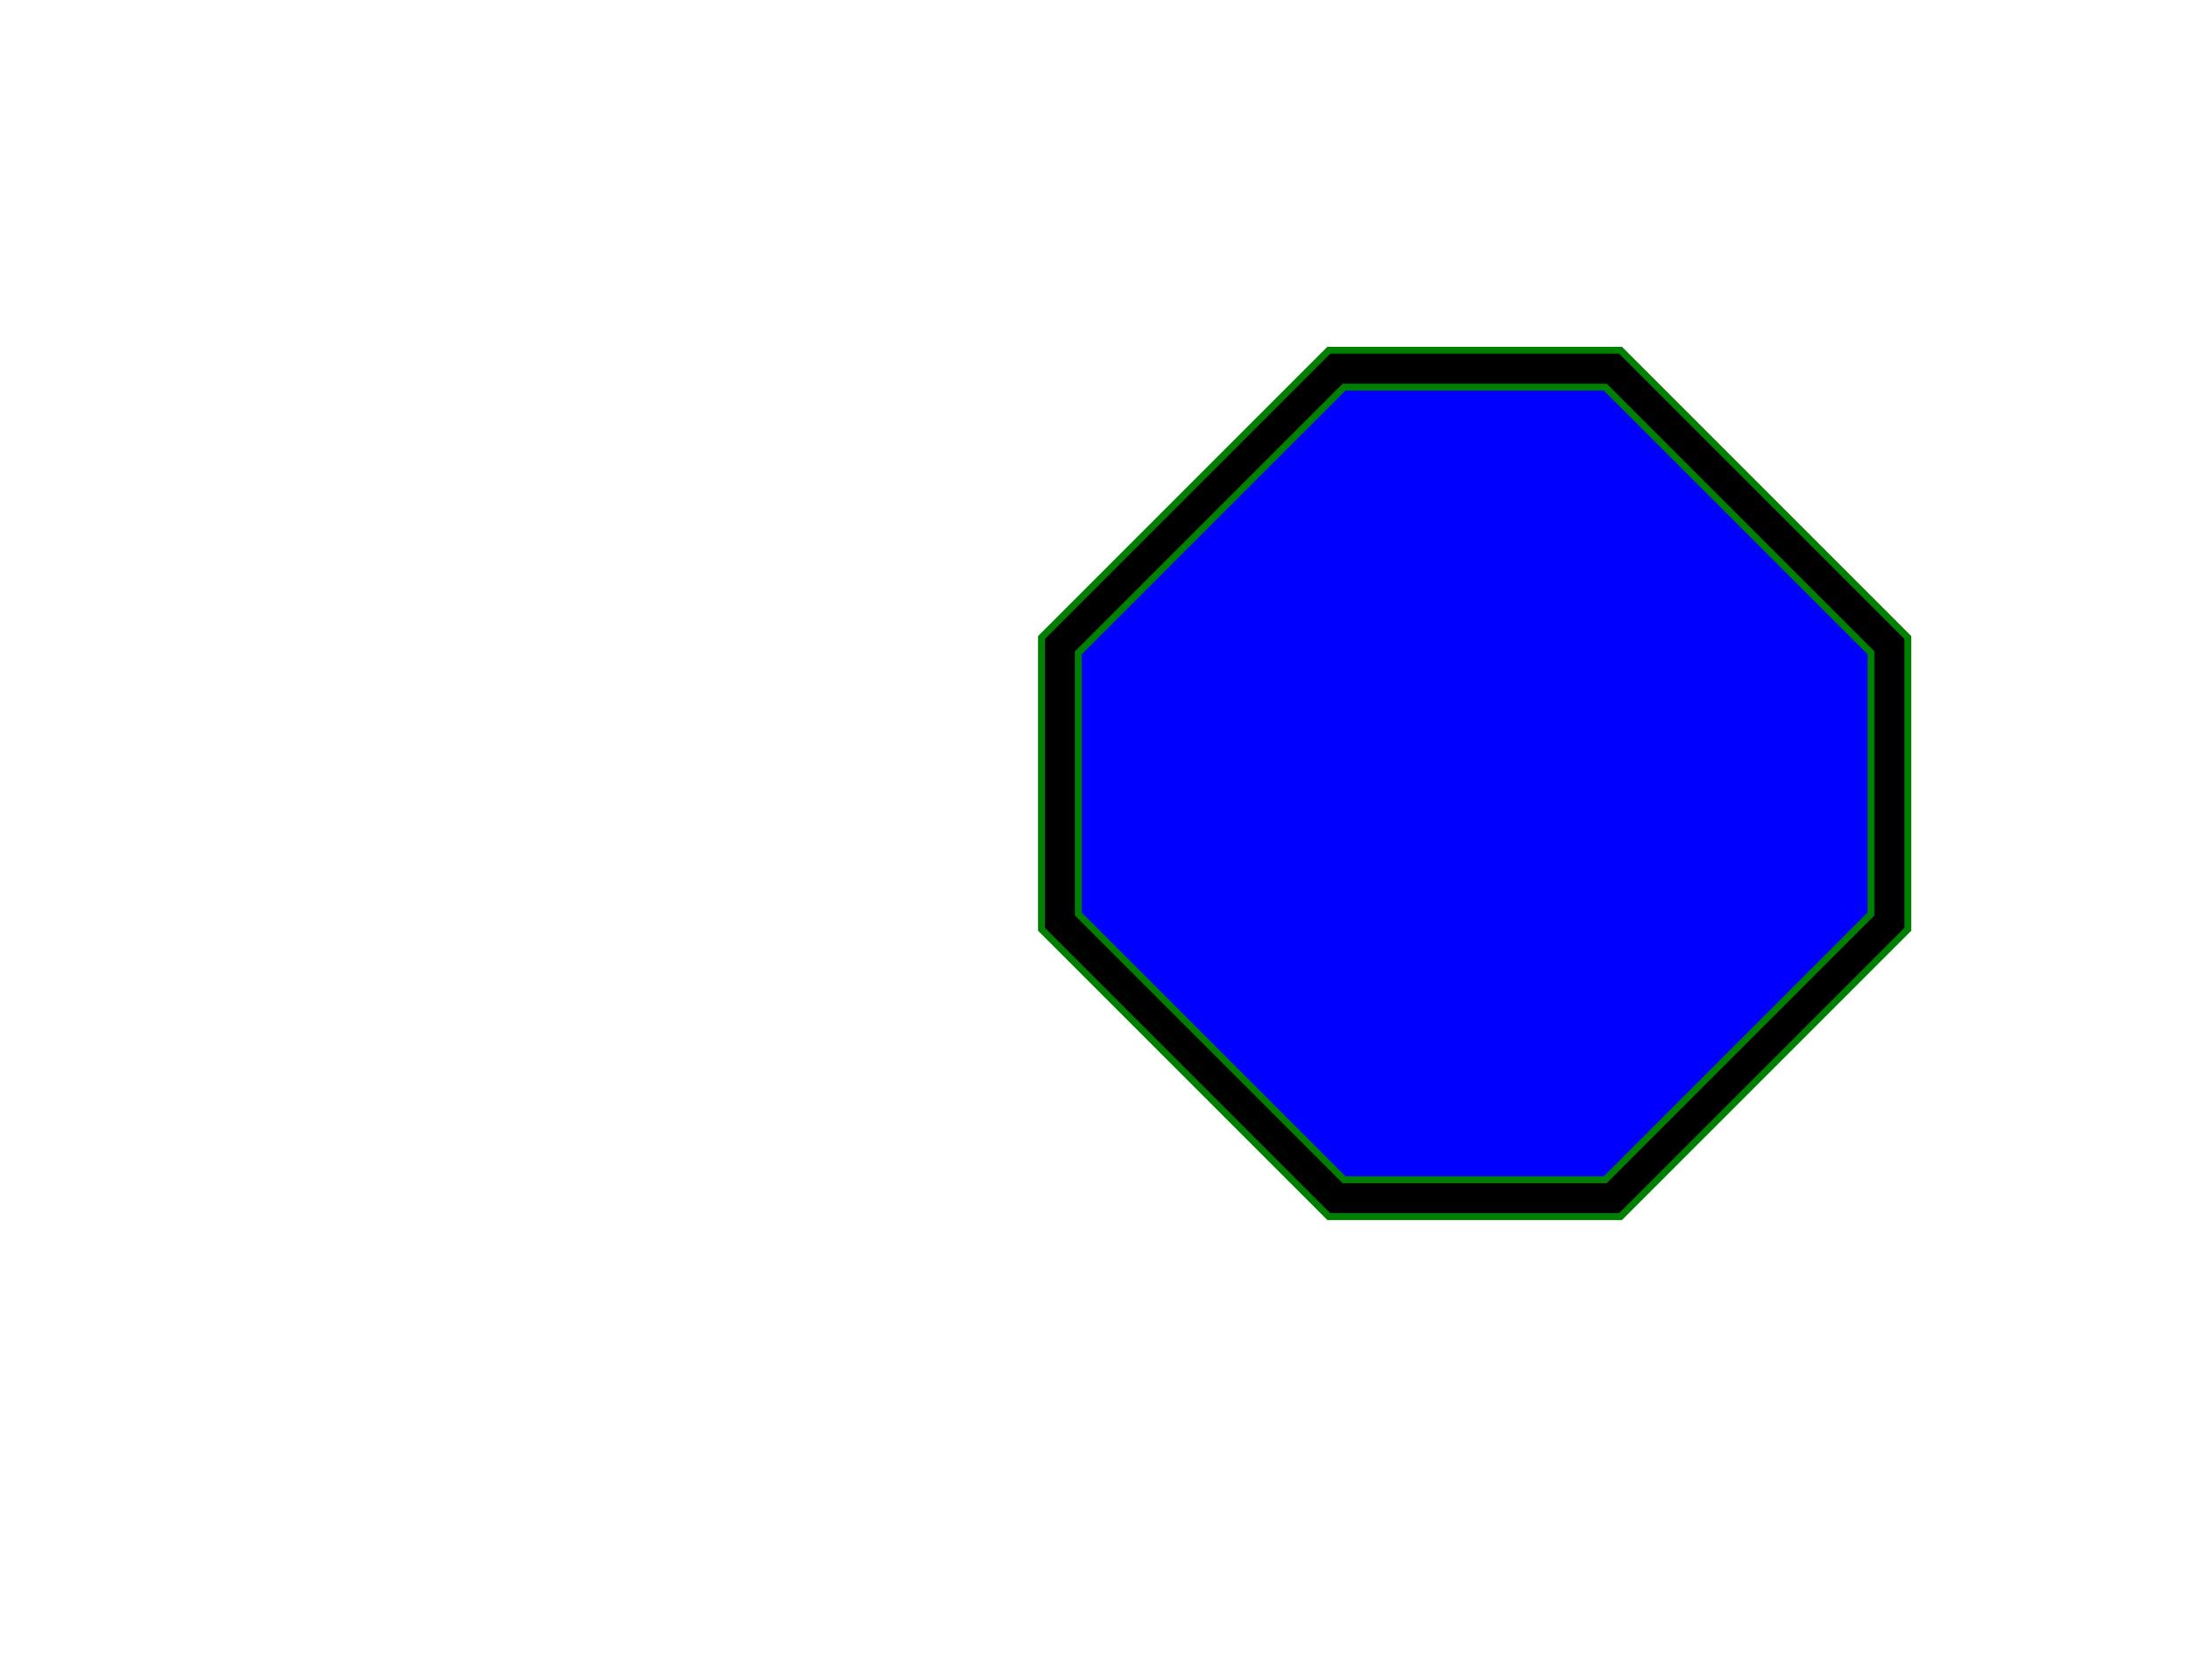
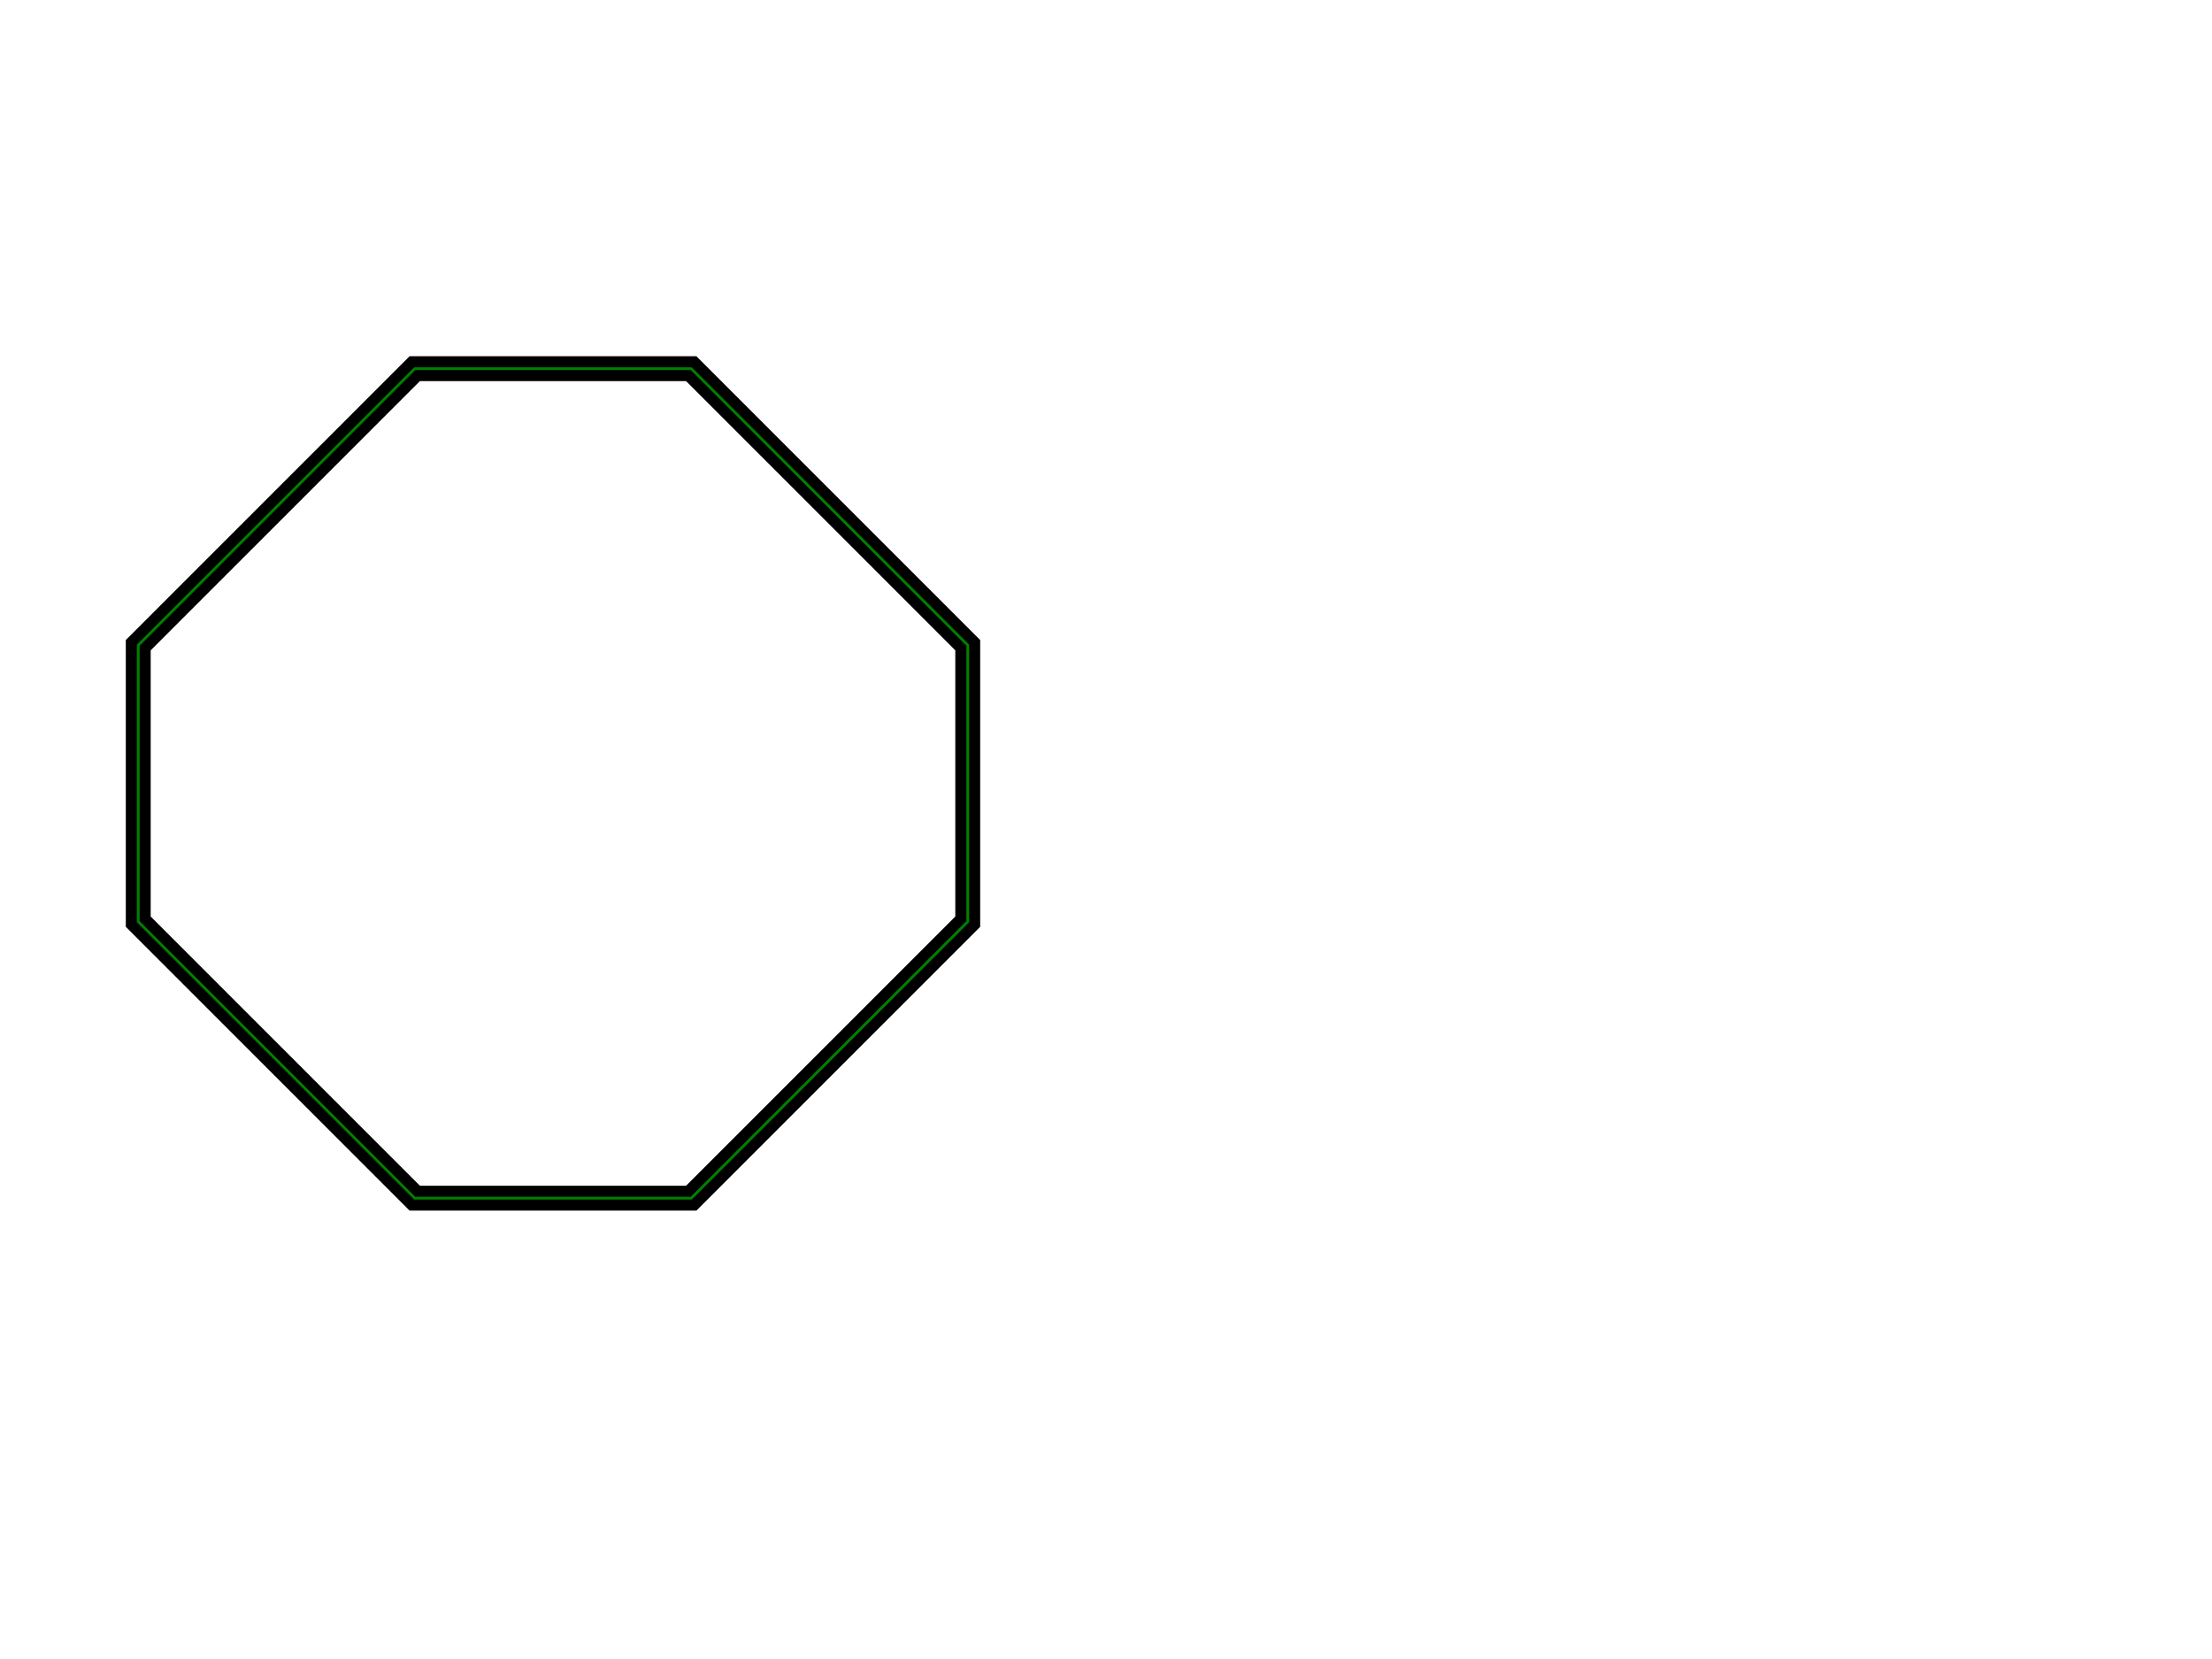
- <svg xmlns="http://www.w3.org/2000/svg" xmlns:html="http://www.w3.org/1999/xhtml" viewBox="0 0 480 360">
+ <svg xmlns="http://www.w3.org/2000/svg" xmlns:html="http://www.w3.org/1999/xhtml" width="480" height="360">
  <html:link rel="author" title="Skef Iterum" href="https://github.com/skef/" />
  <html:link rel="help" href="https://www.w3.org/TR/SVG2/painting.html#StrokeProperties" />
  <html:link rel="match" href="strokefill-002-ref.svg" />
-   <path stroke="black" fill="blue" stroke-width="8" transform="translate(230,80)" d="M60,0 l60,0 l60,60 l0,60 l-60,60 l-60,0 l-60,-60 l0,-60 z" />
-   <path stroke="green" stroke-width="1.5" fill="none" d="M287.172 77.172l-60 60l-1.172 1.173v1.655v60v1.655l1.172 1.173l60 60l1.173 1.172h1.655h60h1.655l1.173 -1.172l60 -60l1.172 -1.173v-1.655v-60v-1.655l-1.172 -1.173l-60 -60   l-1.173 -1.172h-1.655h-60h-1.655z" />
-   <path stroke="green" stroke-width="1.5" fill="none" d="M234 141.655l57.655 -57.655h56.69l57.655 57.655v56.69l-57.655 57.655h-56.69l-57.655 -57.655v-56.69z" />
+   <path fill="none" stroke="green" stroke-width="3" transform="translate(30, 80)" d="M60,0 l60,0 l60,60 l0,60 l-60,60 l-60,0 l-60,-60 l0,-60 z" />
+   <path stroke="black" stroke-width="2.4" fill="none" d="M88.939 78.939l-60 60l-0.439 0.439v0.621v60v0.621l0.439 0.439l60 60l0.439 0.439h0.621h60h0.621l0.439 -0.439l60 -60l0.439 -0.439v-0.621v-60v-0.621   l-0.439 -0.439l-60 -60l-0.439 -0.439h-0.621h-60h-0.621z" />
+   <path stroke="black" stroke-width="2.4" fill="none" d="M31.5 140.621l59.121 -59.121h58.758l59.121 59.121v58.758l-59.121 59.121h-58.758l-59.121 -59.121v-58.758z" />
</svg>
